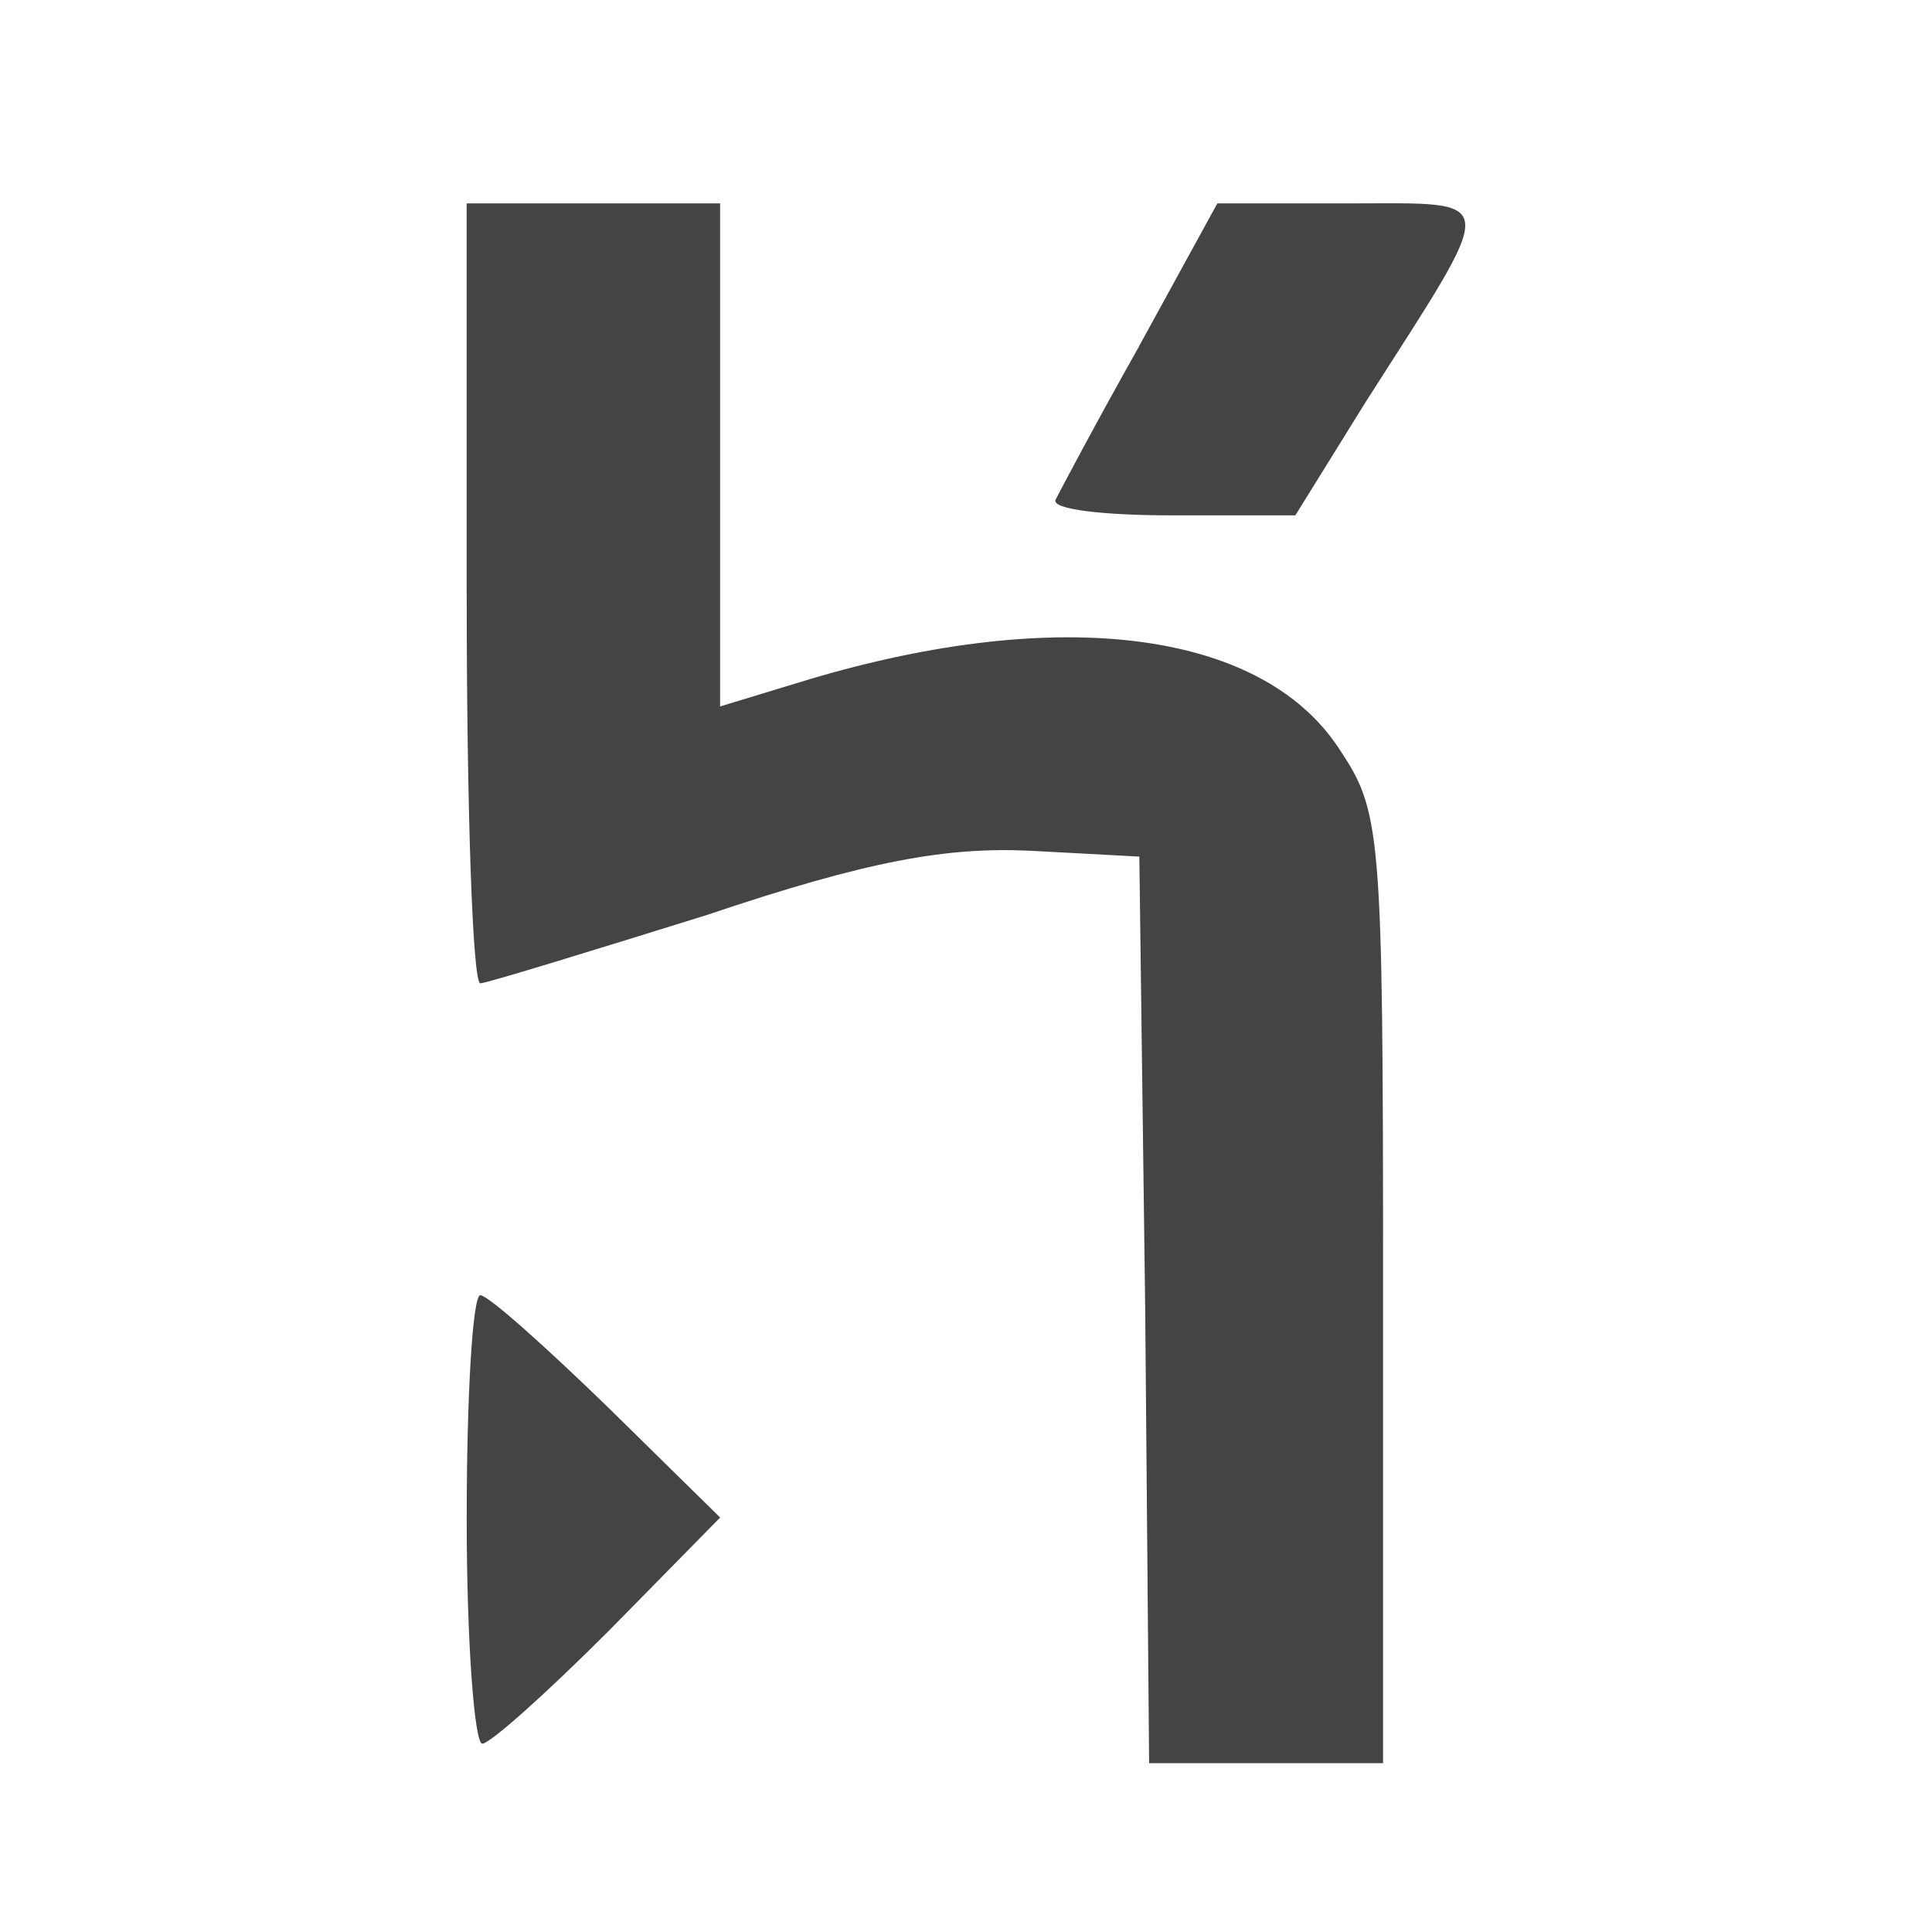
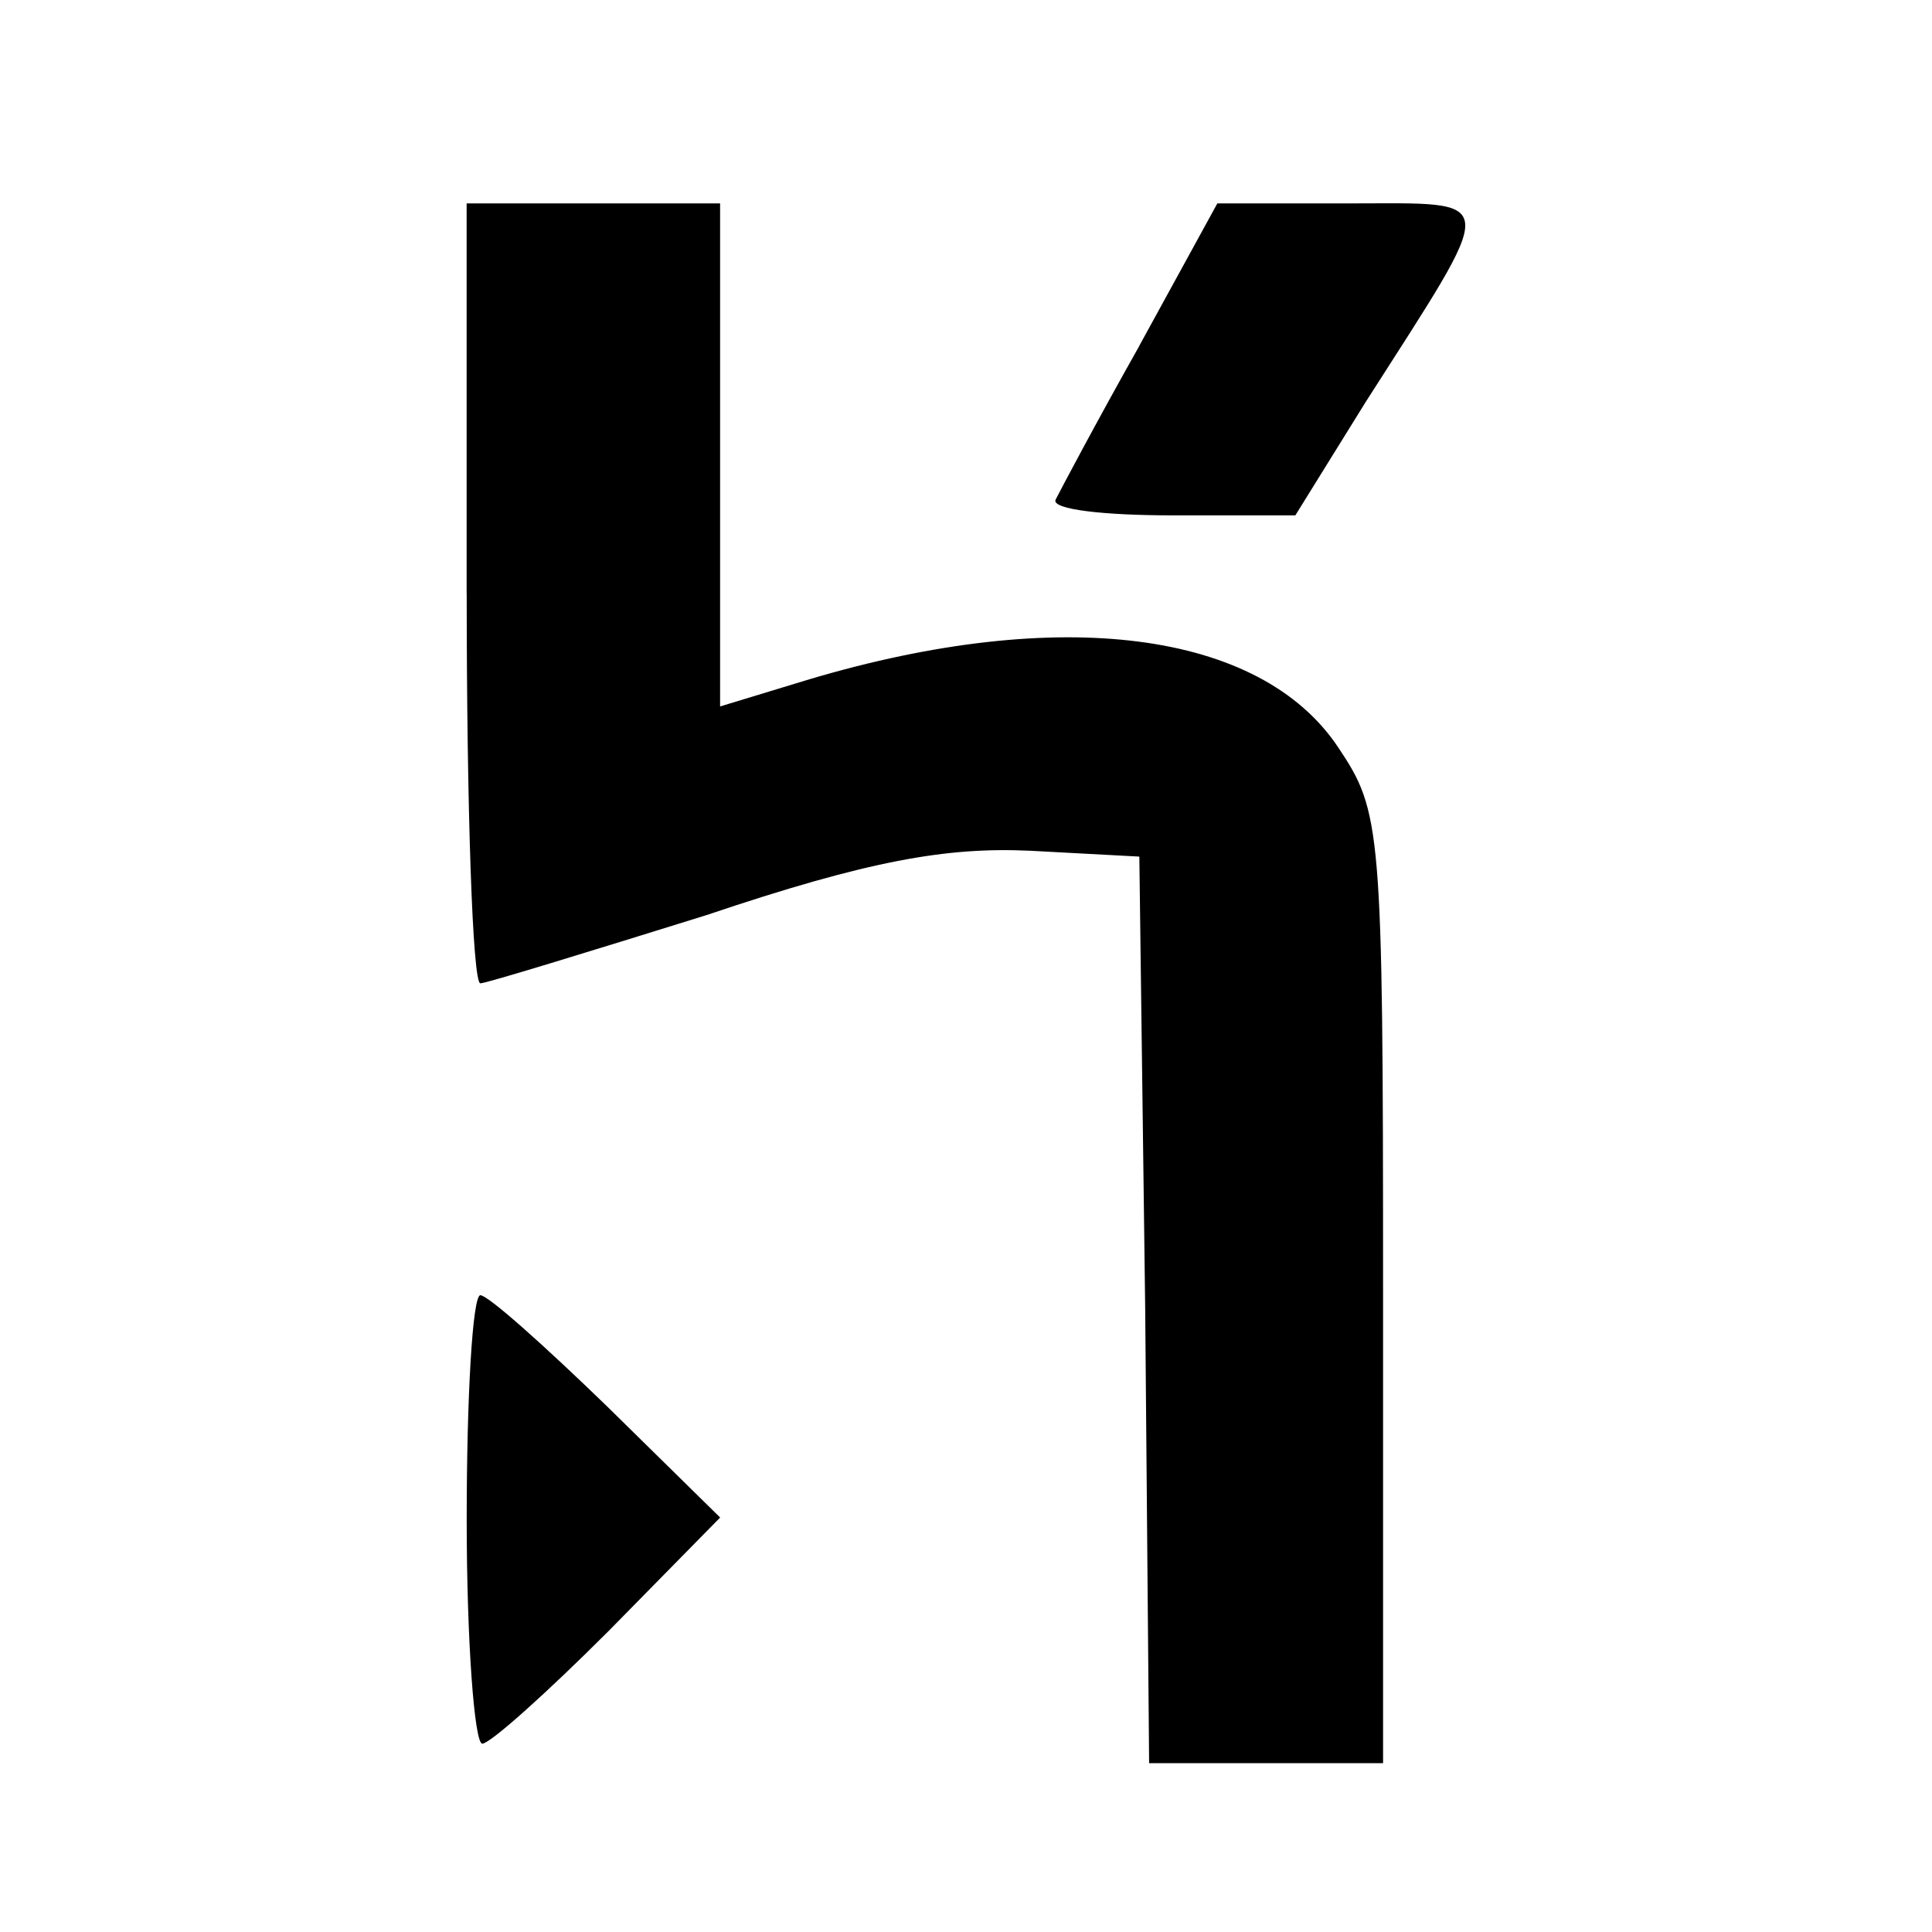
- <svg xmlns="http://www.w3.org/2000/svg" version="1.1" width="32" height="32" viewBox="0 0 32 32">
-   <path fill="#444444" d="M7.73 9.828c0 3.552 0.097 6.459 0.226 6.459 0.097 0 1.776-0.517 3.746-1.13 2.68-0.904 3.972-1.13 5.361-1.066l1.808 0.097 0.097 7.492 0.065 7.524h3.875v-7.88c0-7.653-0.032-7.879-0.743-8.945-1.292-1.938-4.618-2.358-8.752-1.13l-1.486 0.452v-8.332h-4.198v6.459zM18.872 5.727c-0.711 1.26-1.324 2.422-1.389 2.551-0.065 0.161 0.807 0.258 1.938 0.258h2.034l1.162-1.873c2.228-3.488 2.261-3.294-0.258-3.294h-2.196l-1.292 2.357zM7.73 25.167c0 2.034 0.129 3.714 0.258 3.714s1.066-0.839 2.099-1.873l1.841-1.873-1.873-1.841c-1.033-1.001-1.97-1.841-2.099-1.841s-0.226 1.679-0.226 3.714z" />
+ <svg xmlns="http://www.w3.org/2000/svg" version="1.1" width="" height="" viewBox="0 0 32 32">
+   <path fill="" d="M7.73 9.828c0 3.552 0.097 6.459 0.226 6.459 0.097 0 1.776-0.517 3.746-1.13 2.68-0.904 3.972-1.13 5.361-1.066l1.808 0.097 0.097 7.492 0.065 7.524h3.875v-7.88c0-7.653-0.032-7.879-0.743-8.945-1.292-1.938-4.618-2.358-8.752-1.13l-1.486 0.452v-8.332h-4.198v6.459zM18.872 5.727c-0.711 1.26-1.324 2.422-1.389 2.551-0.065 0.161 0.807 0.258 1.938 0.258h2.034l1.162-1.873c2.228-3.488 2.261-3.294-0.258-3.294h-2.196l-1.292 2.357zM7.73 25.167c0 2.034 0.129 3.714 0.258 3.714s1.066-0.839 2.099-1.873l1.841-1.873-1.873-1.841c-1.033-1.001-1.97-1.841-2.099-1.841s-0.226 1.679-0.226 3.714z" />
</svg>
